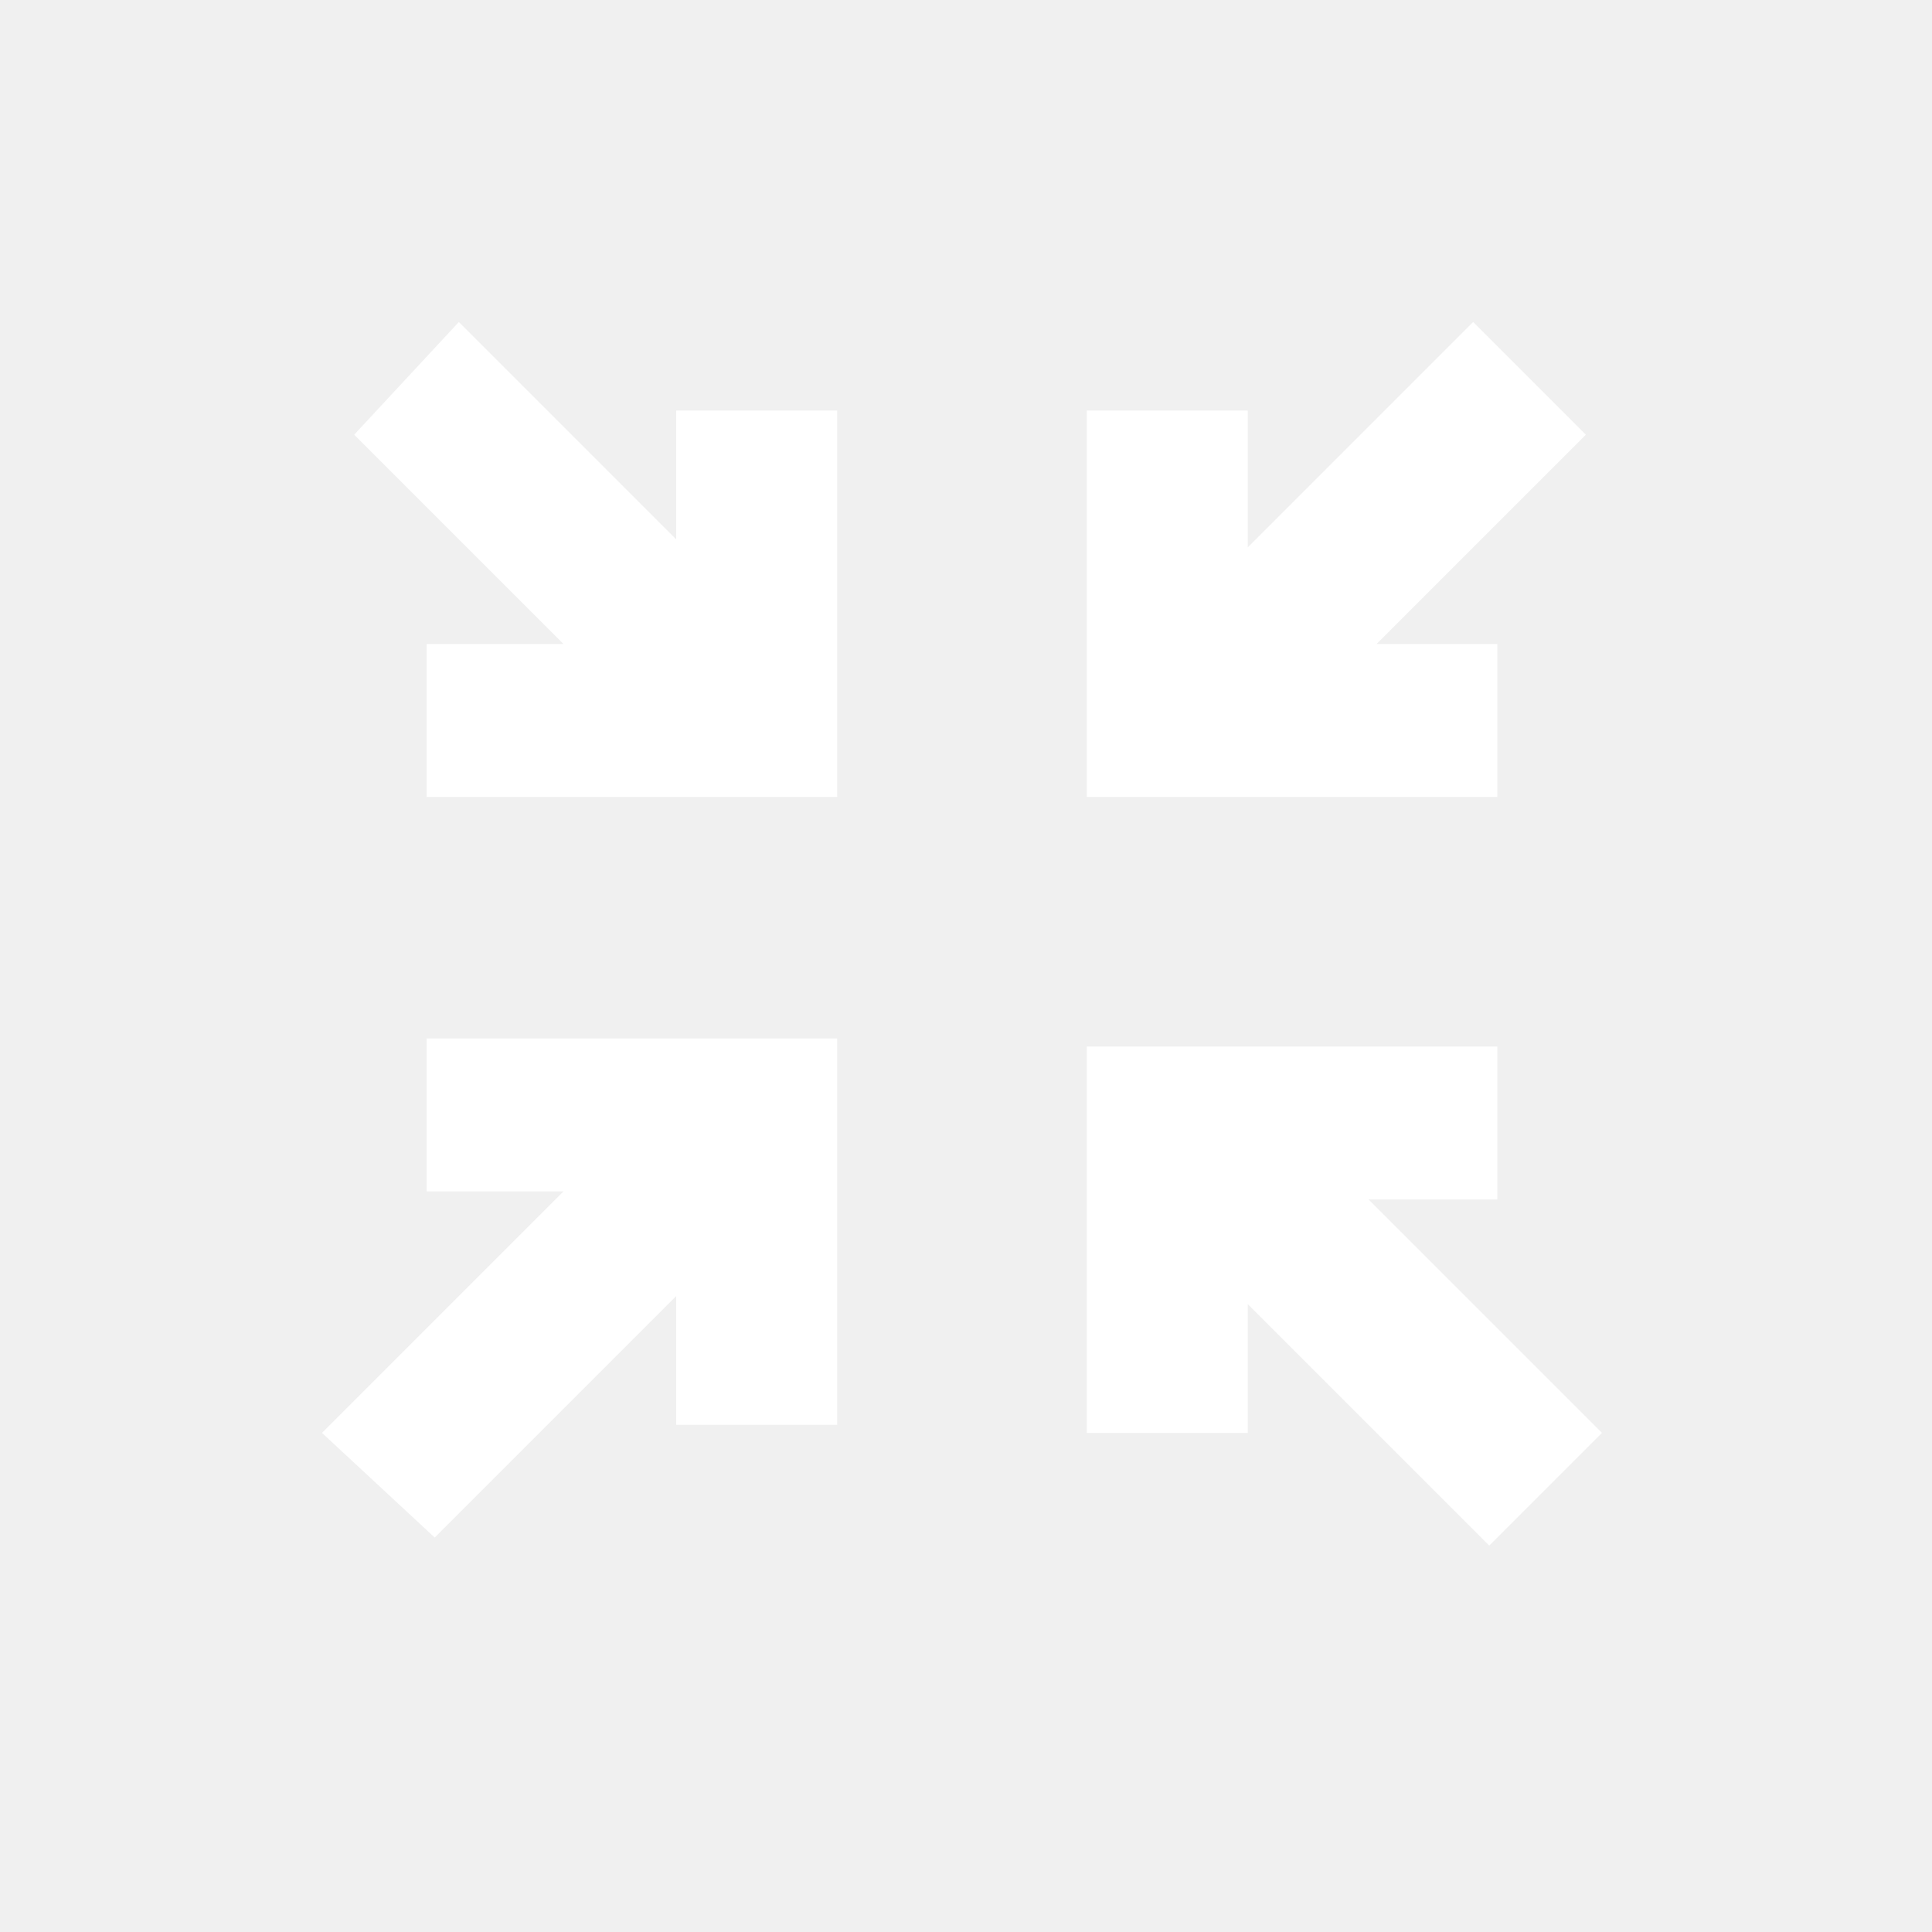
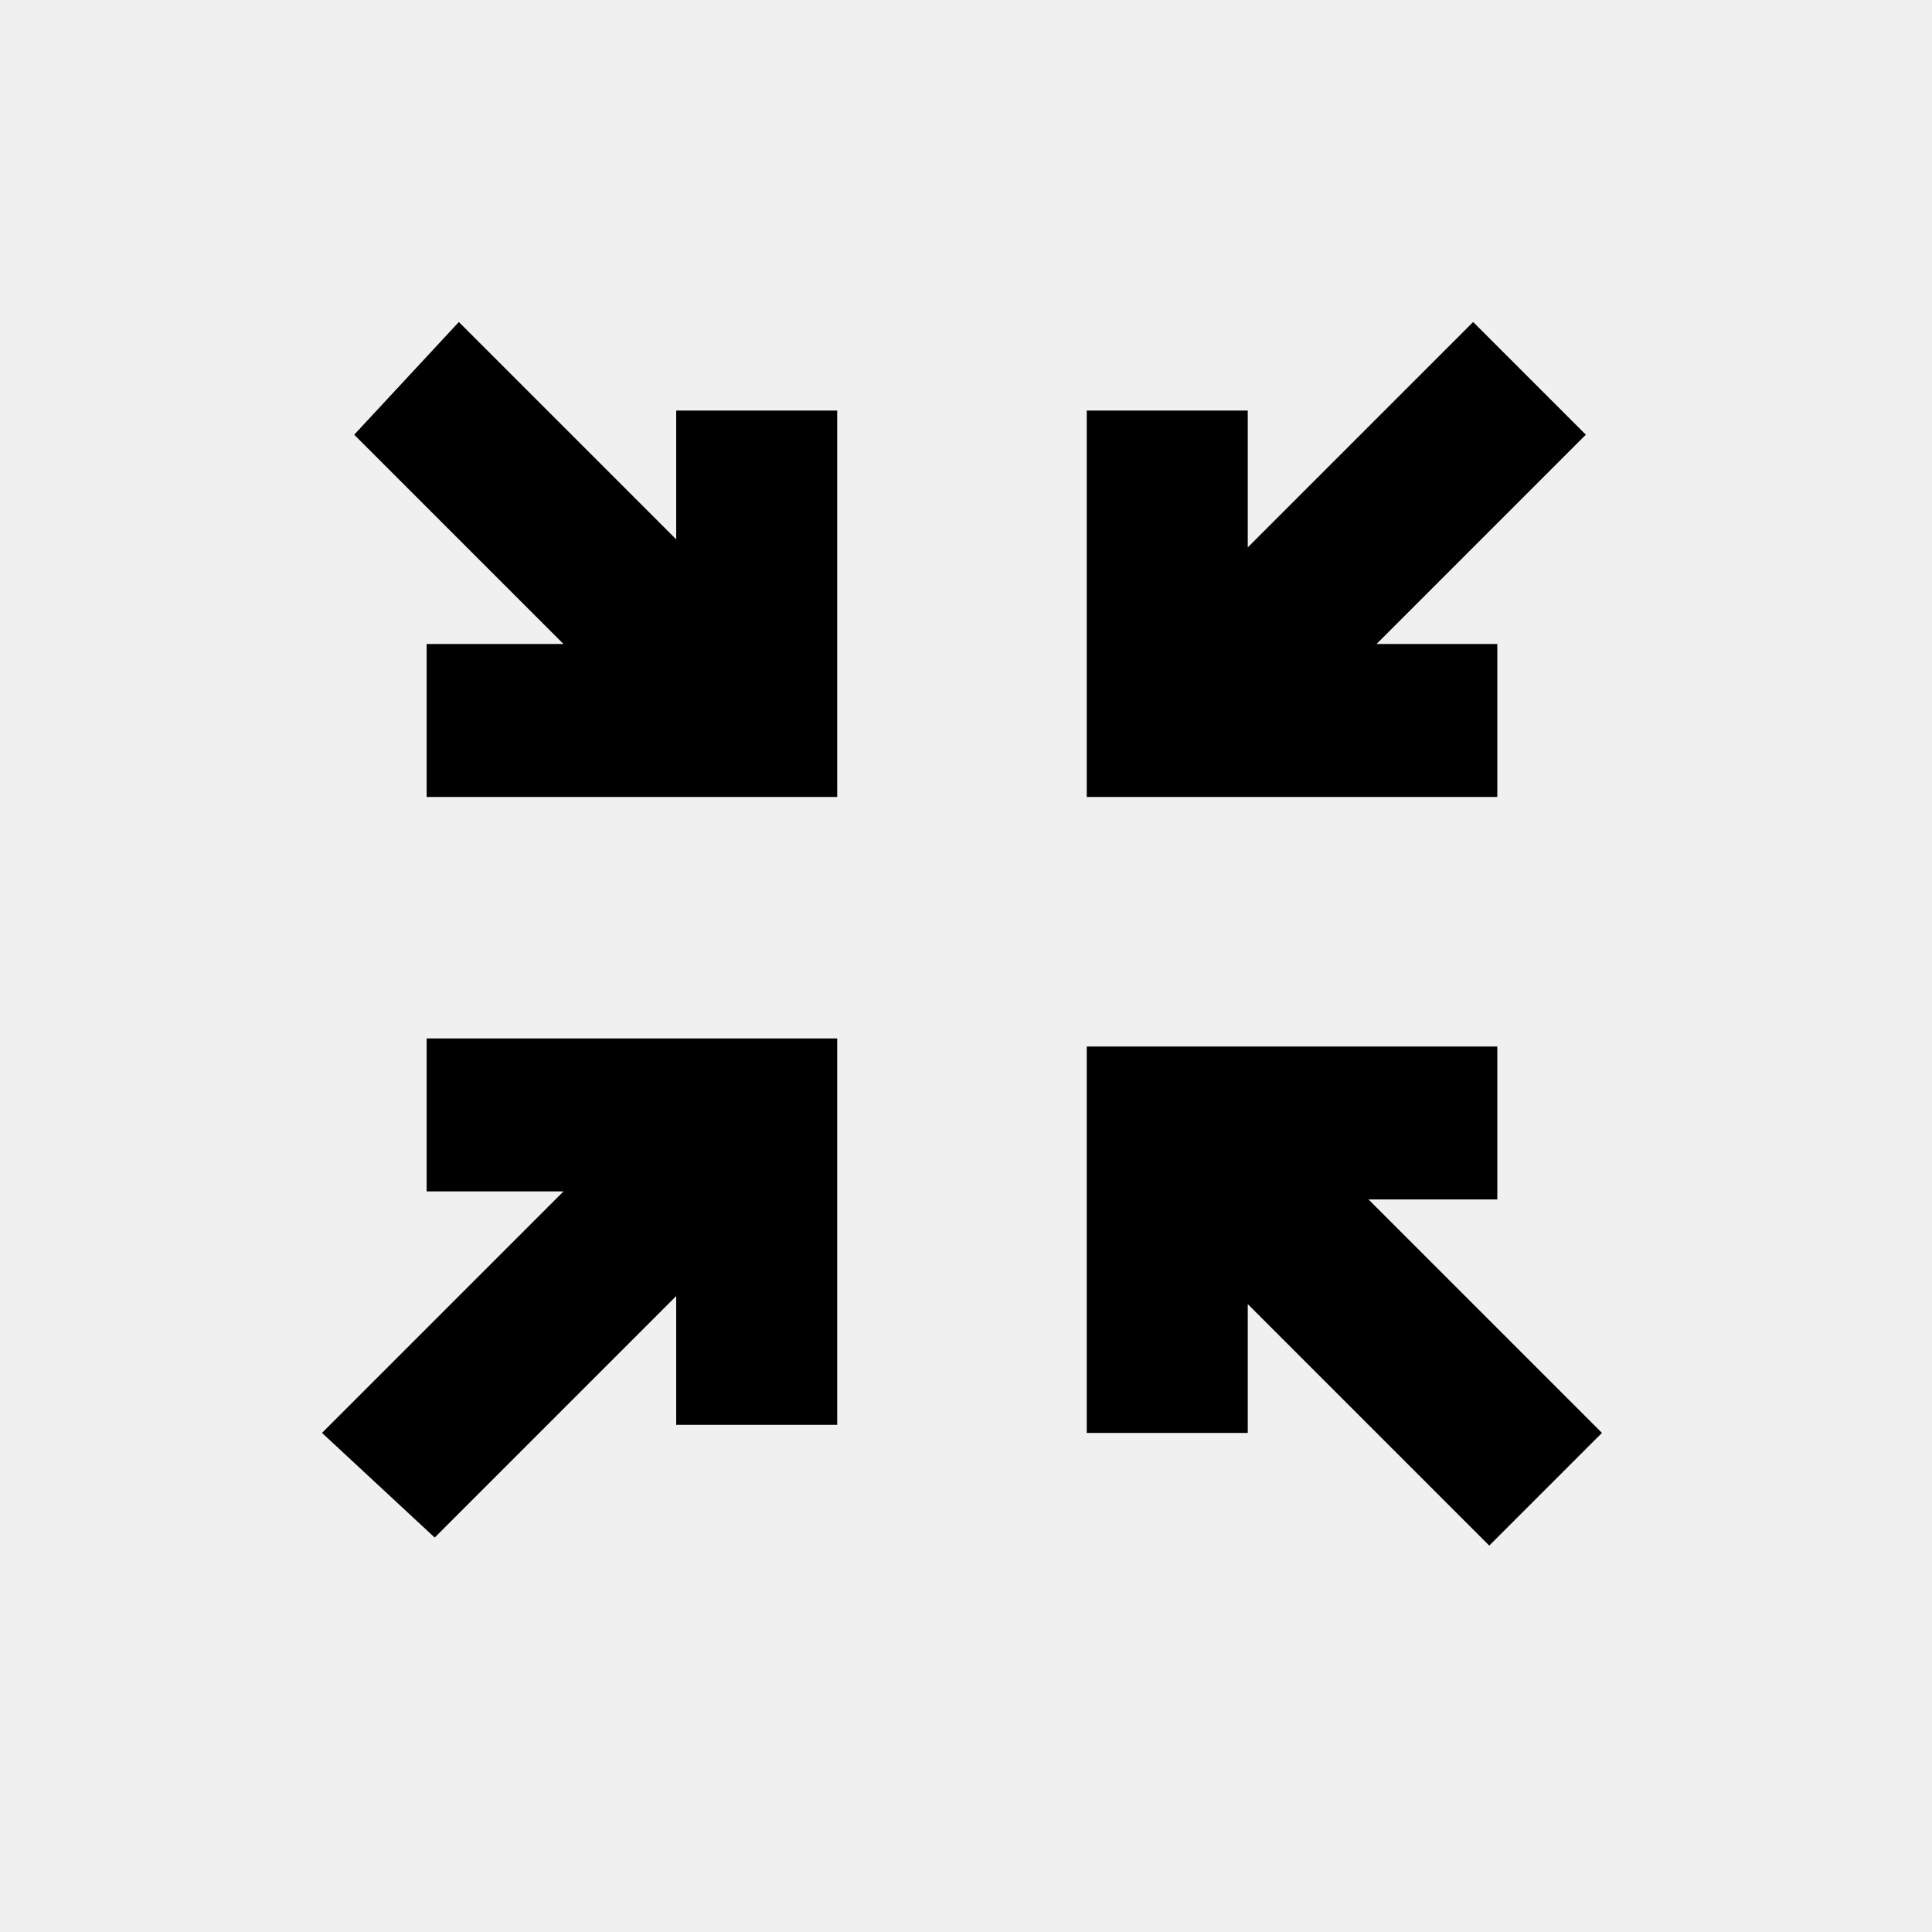
<svg xmlns="http://www.w3.org/2000/svg" t="1676816949523" class="icon" viewBox="0 0 1024 1024" version="1.1" p-id="4025" width="32" height="32">
-   <path d="M298.667 631.467H226.133v-81.067h217.6v204.8h-85.333v-68.267l-128 128L170.667 759.467l128-128z m422.4 0l128 128-59.733 59.733-128-128v68.267h-85.333V554.667h217.6v81.067h-72.533zM298.667 341.333L187.733 230.4 243.2 170.667l115.2 115.2V217.6h85.333v204.8H226.133V341.333H298.667z m430.933 0h64v81.067h-217.6V217.6h85.333v72.533L780.8 170.667l59.733 59.733L729.6 341.333z" fill="#ffffff" p-id="4026" />
+   <path d="M298.667 631.467H226.133v-81.067h217.6v204.8h-85.333v-68.267l-128 128L170.667 759.467l128-128z m422.4 0l128 128-59.733 59.733-128-128v68.267h-85.333V554.667h217.6v81.067h-72.533zM298.667 341.333L187.733 230.4 243.2 170.667l115.2 115.2V217.6h85.333v204.8H226.133V341.333H298.667z m430.933 0h64v81.067h-217.6V217.6h85.333v72.533L780.8 170.667l59.733 59.733L729.6 341.333z" p-id="4026" />
</svg>
